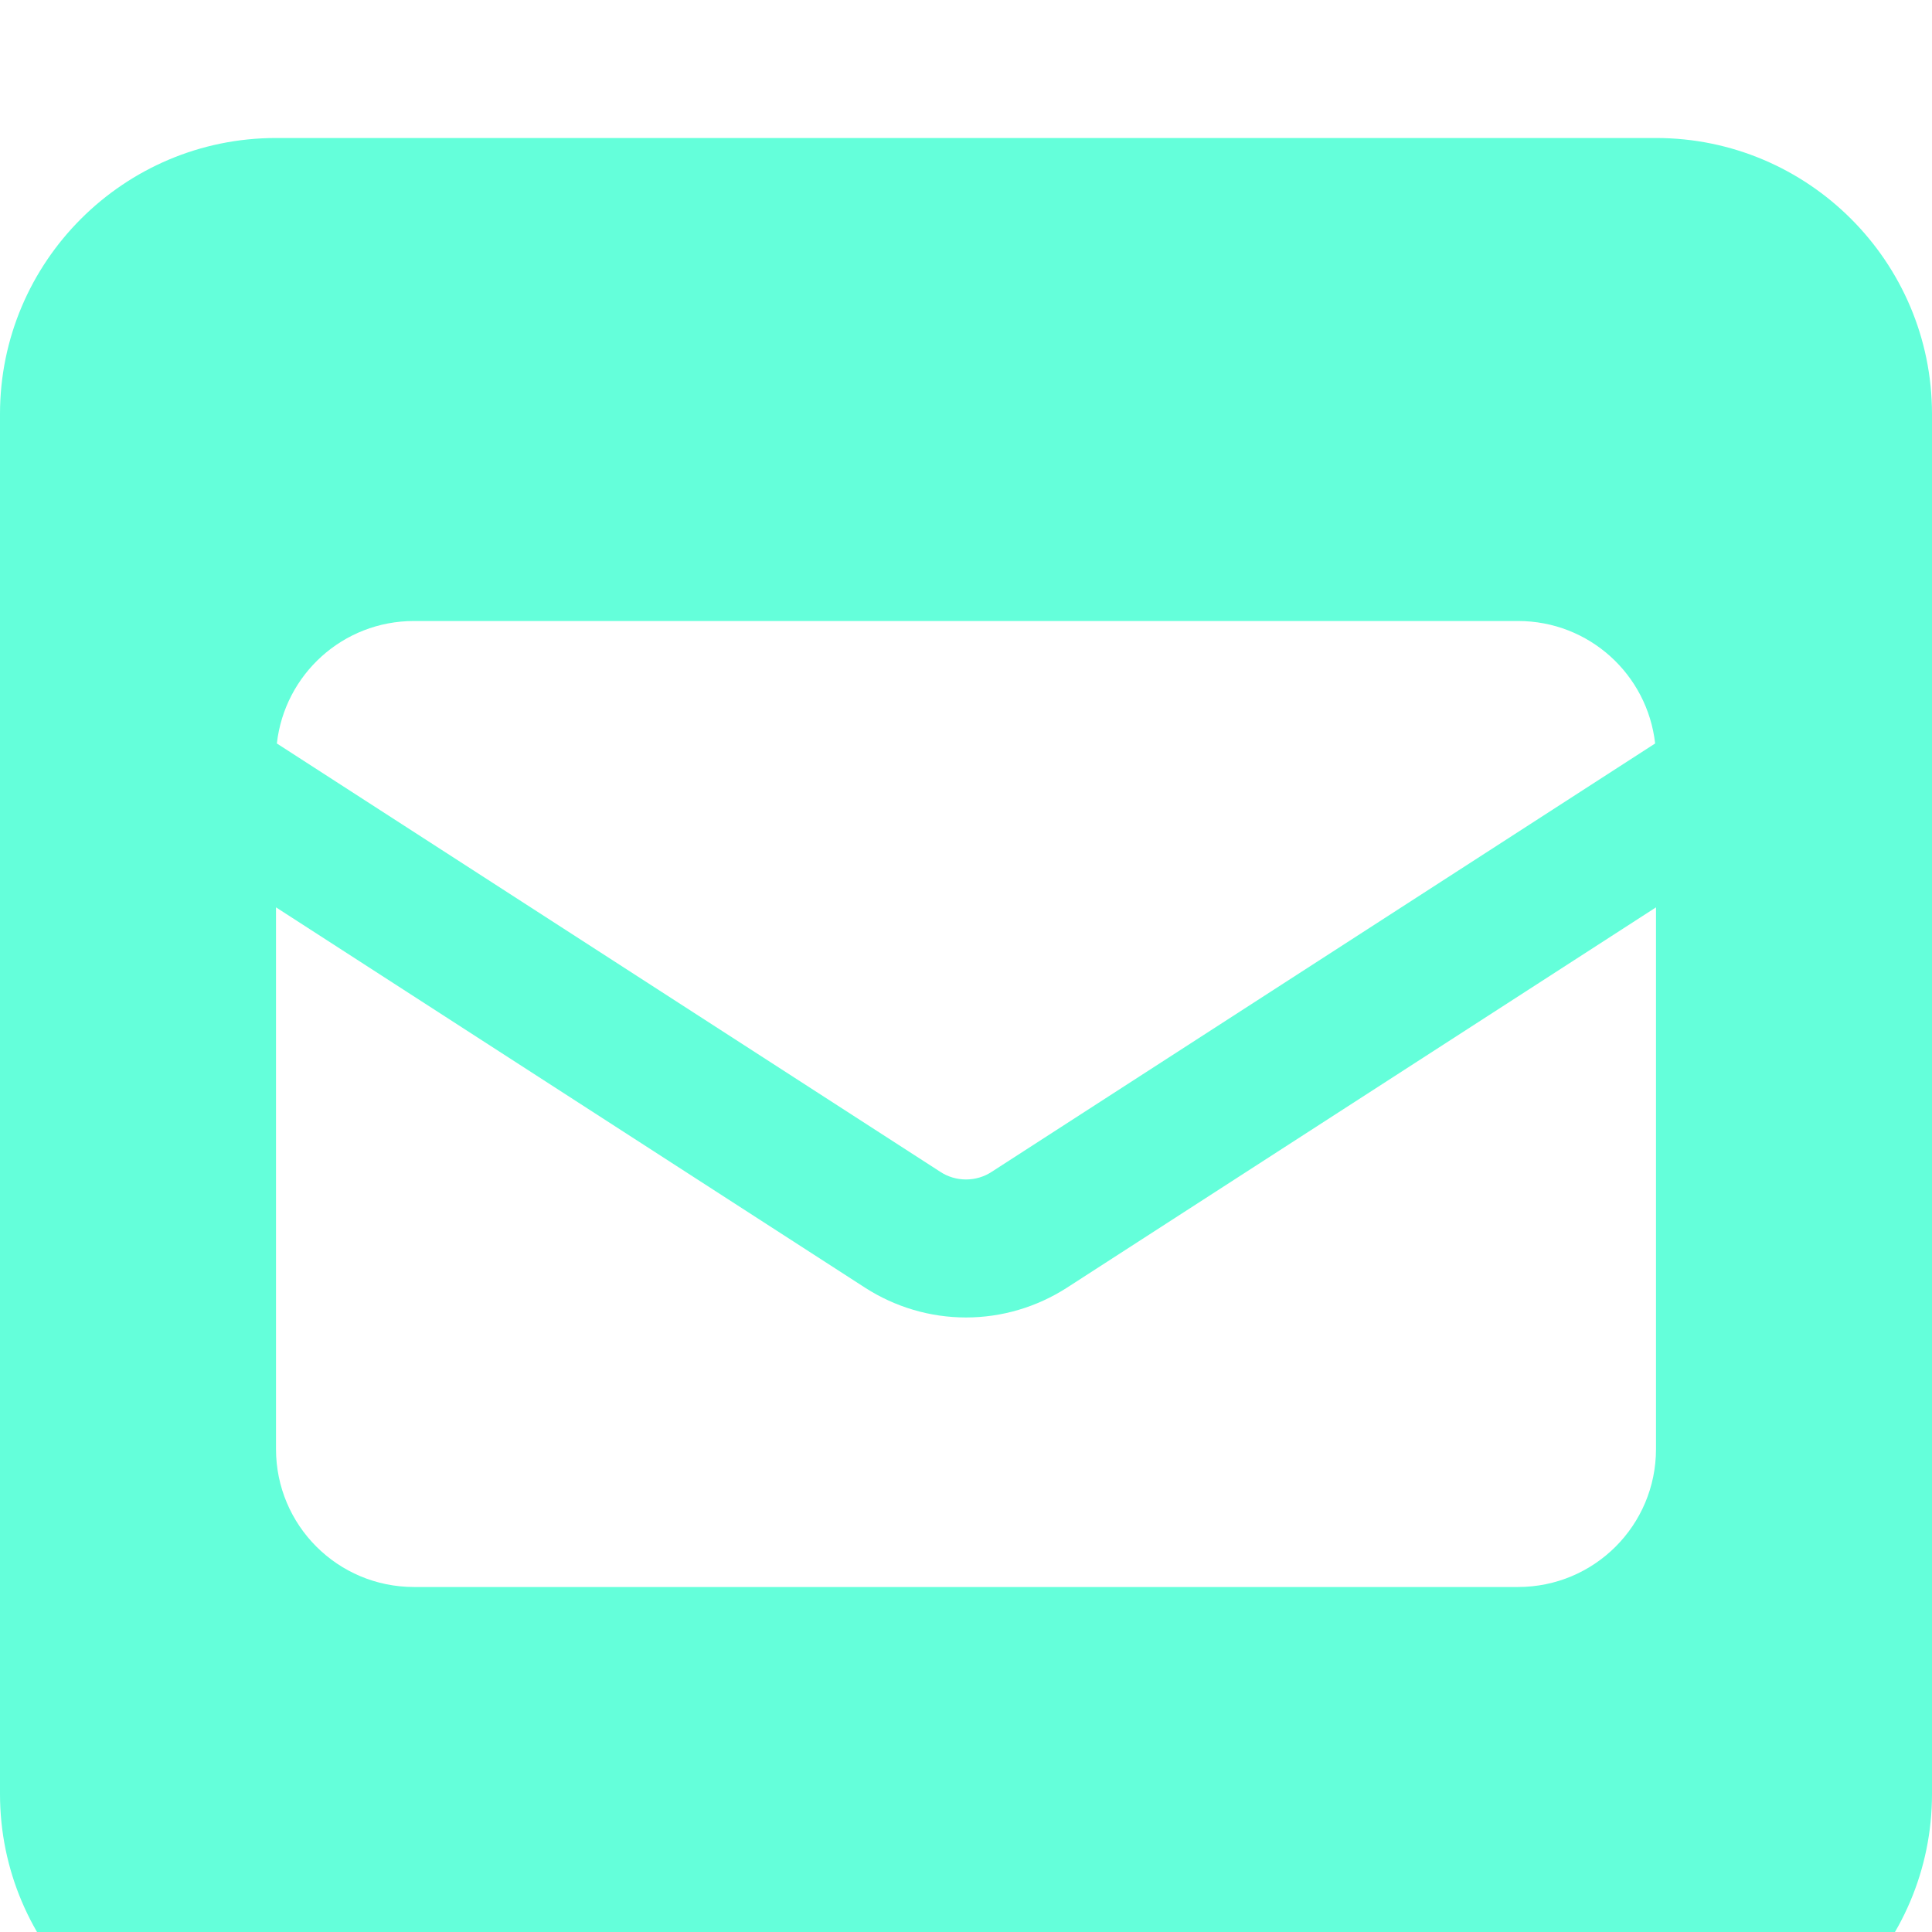
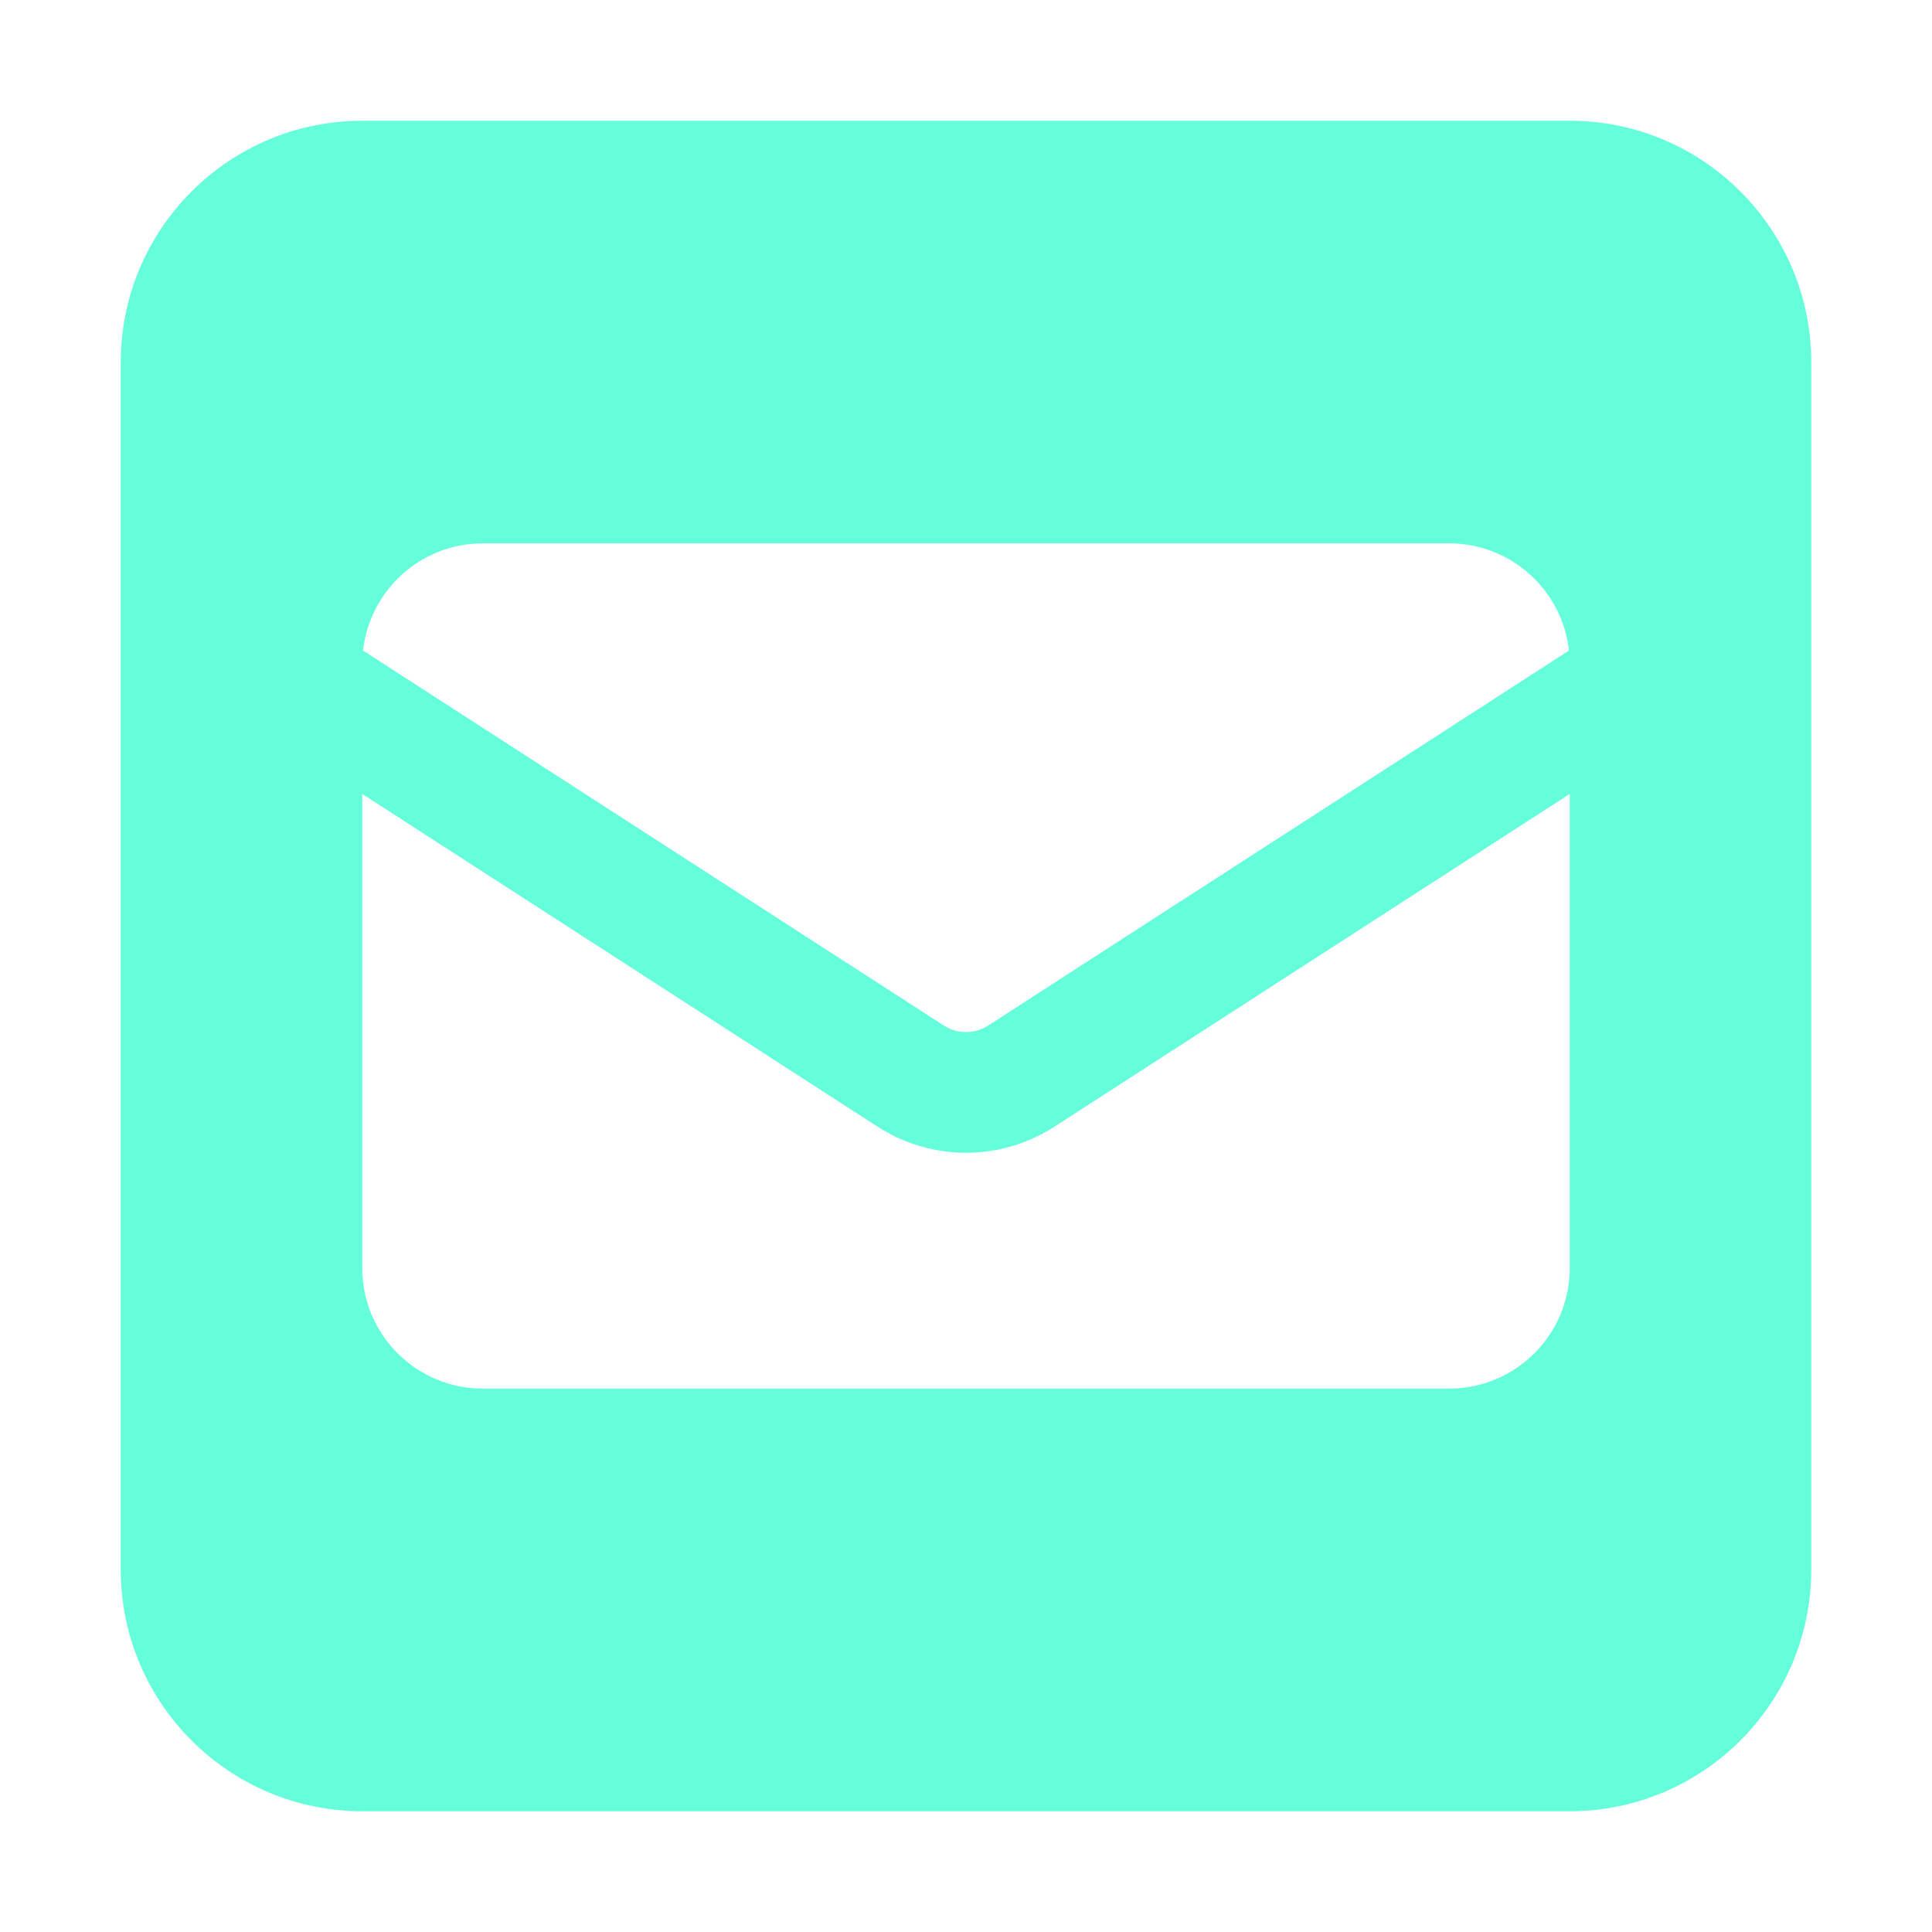
- <svg xmlns="http://www.w3.org/2000/svg" class="icon" viewBox="0 0 448 448" style="fill: #64ffda;">
+ <svg xmlns="http://www.w3.org/2000/svg" class="icon" viewBox="0 0 448 512" width="400" height="400" style="fill: #64ffda;">
  <path d="M64 32C28.7 32 0 60.7 0 96V416c0 35.3 28.7 64 64 64H384c35.3 0 64-28.7 64-64V96c0-35.3-28.7-64-64-64H64zM218 271.7L64.2 172.4C66 156.4 79.5 144 96 144H352c16.5 0 30 12.4 31.8 28.4L230 271.7c-1.8 1.2-3.9 1.8-6 1.8s-4.2-.6-6-1.8zm29.4 26.9L384 210.4V336c0 17.7-14.3 32-32 32H96c-17.7 0-32-14.3-32-32V210.4l136.6 88.2c7 4.5 15.1 6.9 23.4 6.9s16.4-2.4 23.4-6.9z" />
</svg>
